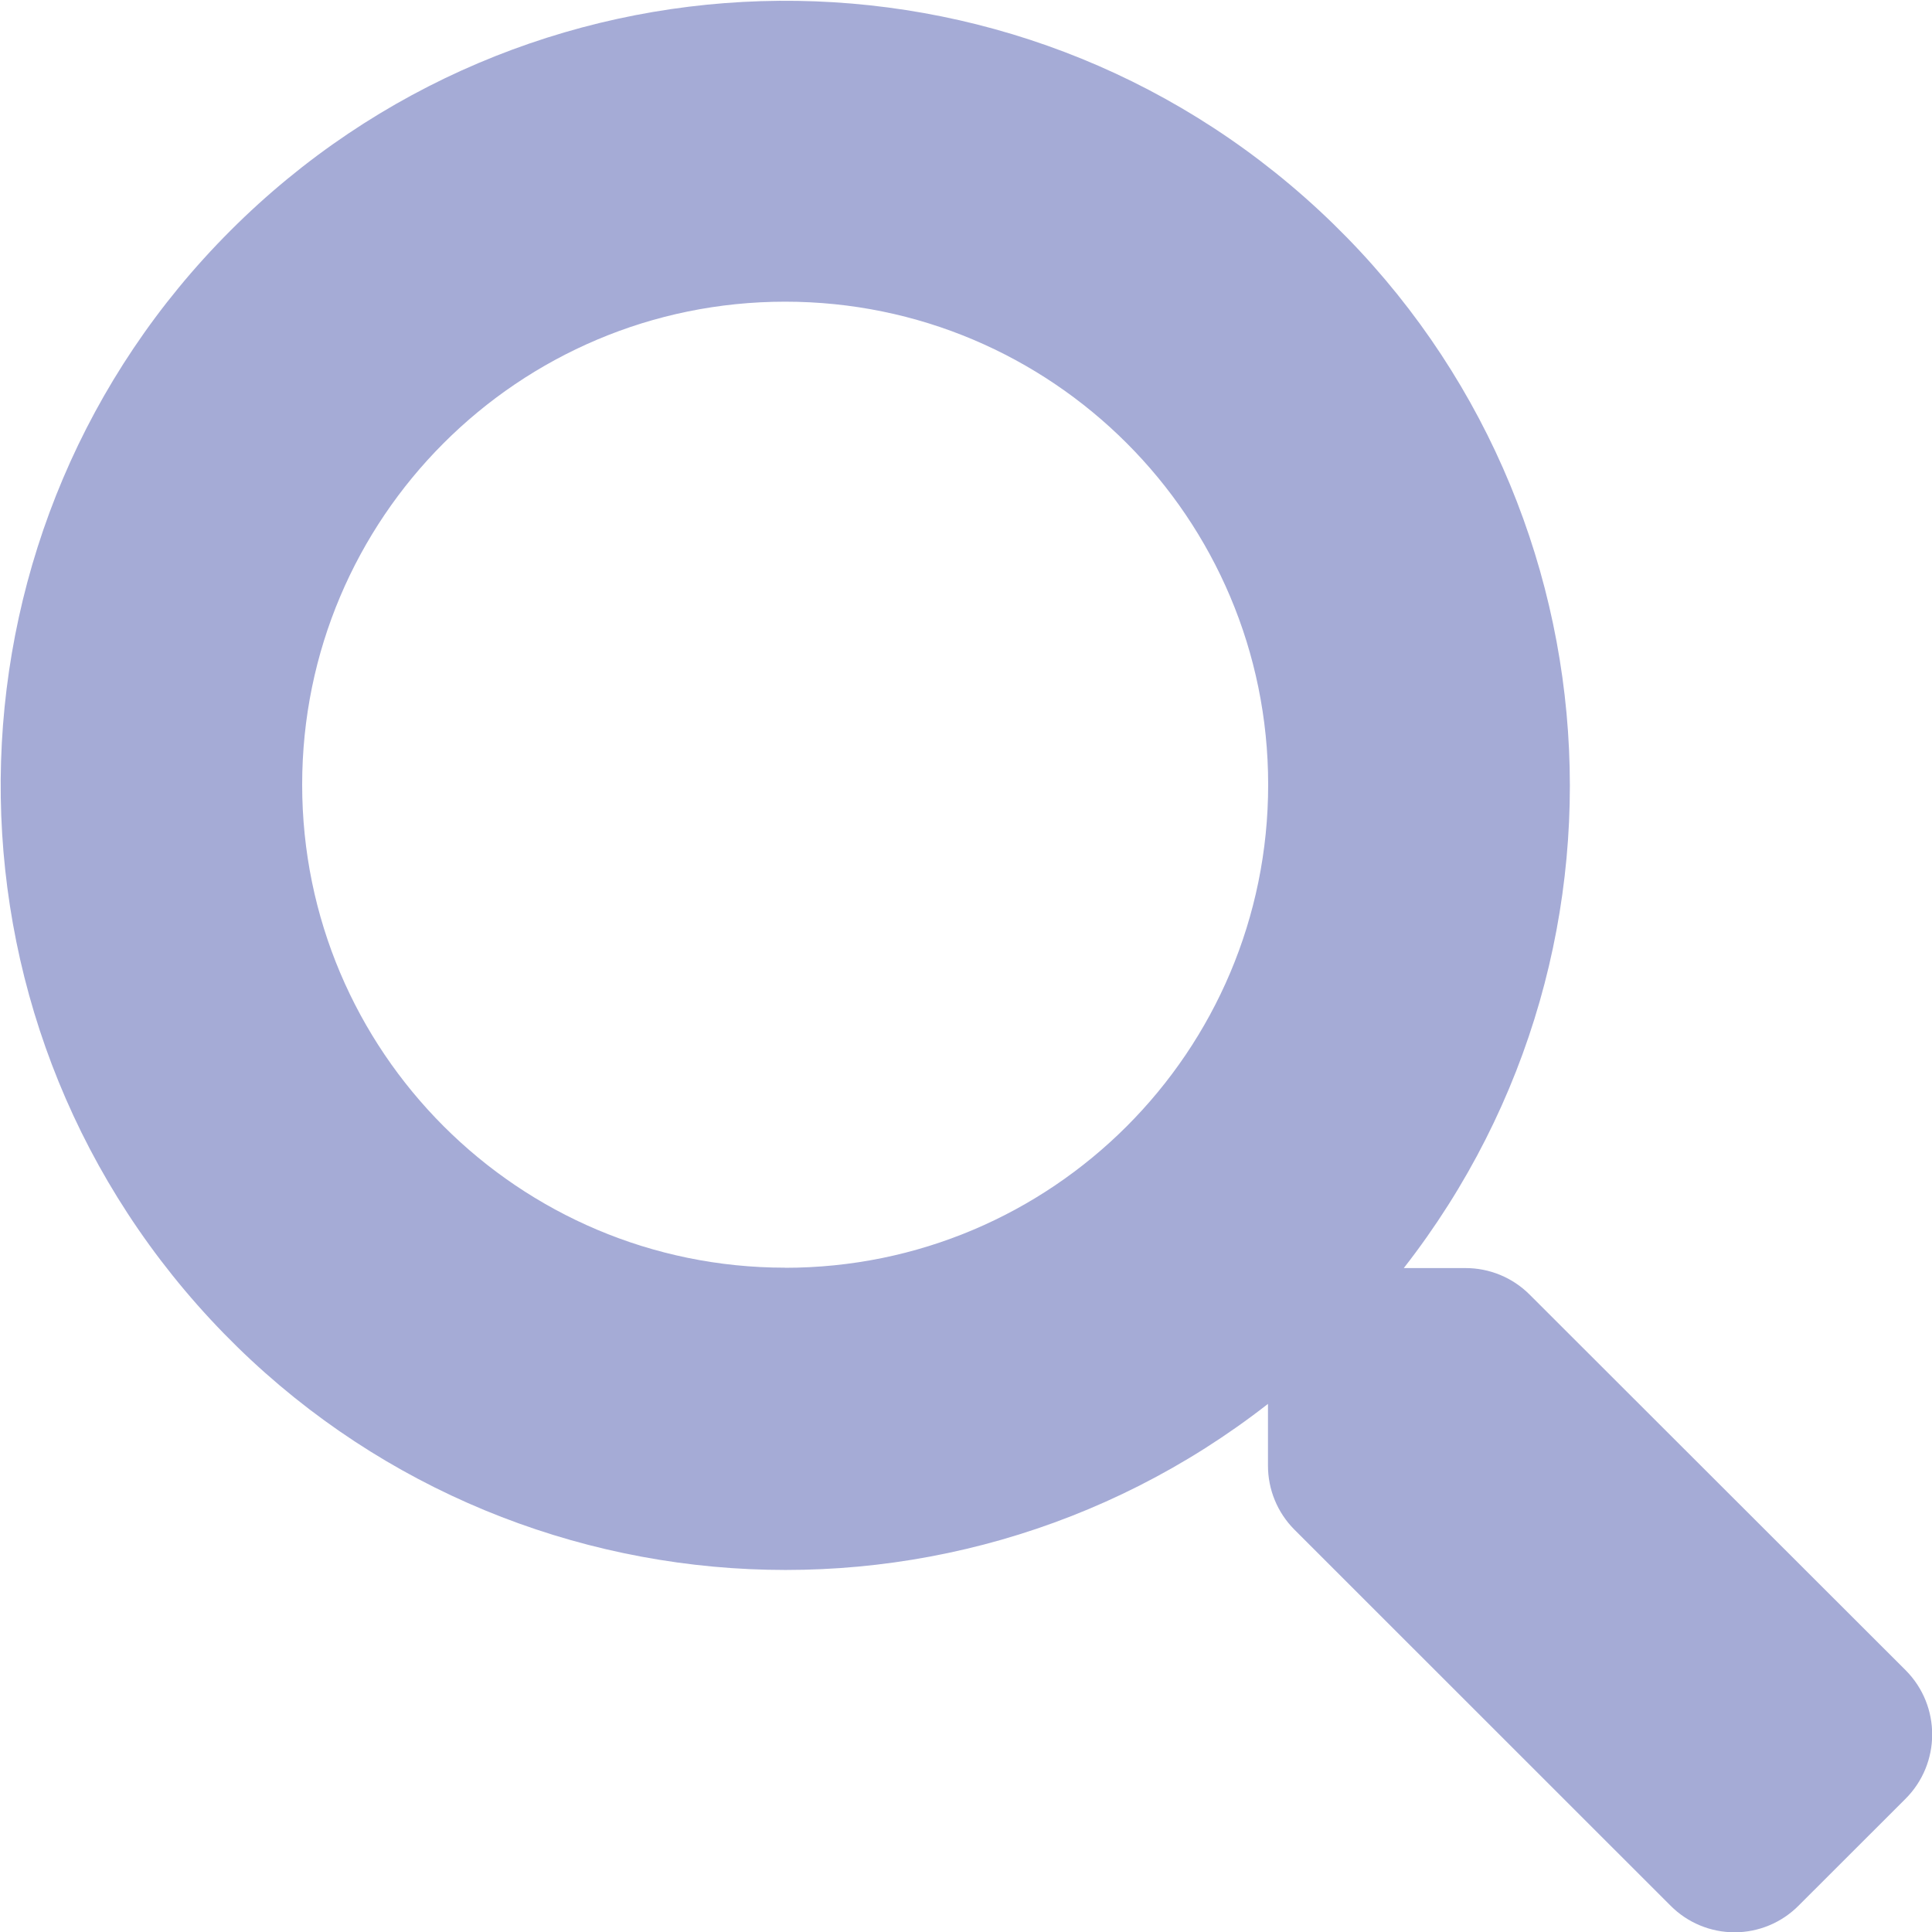
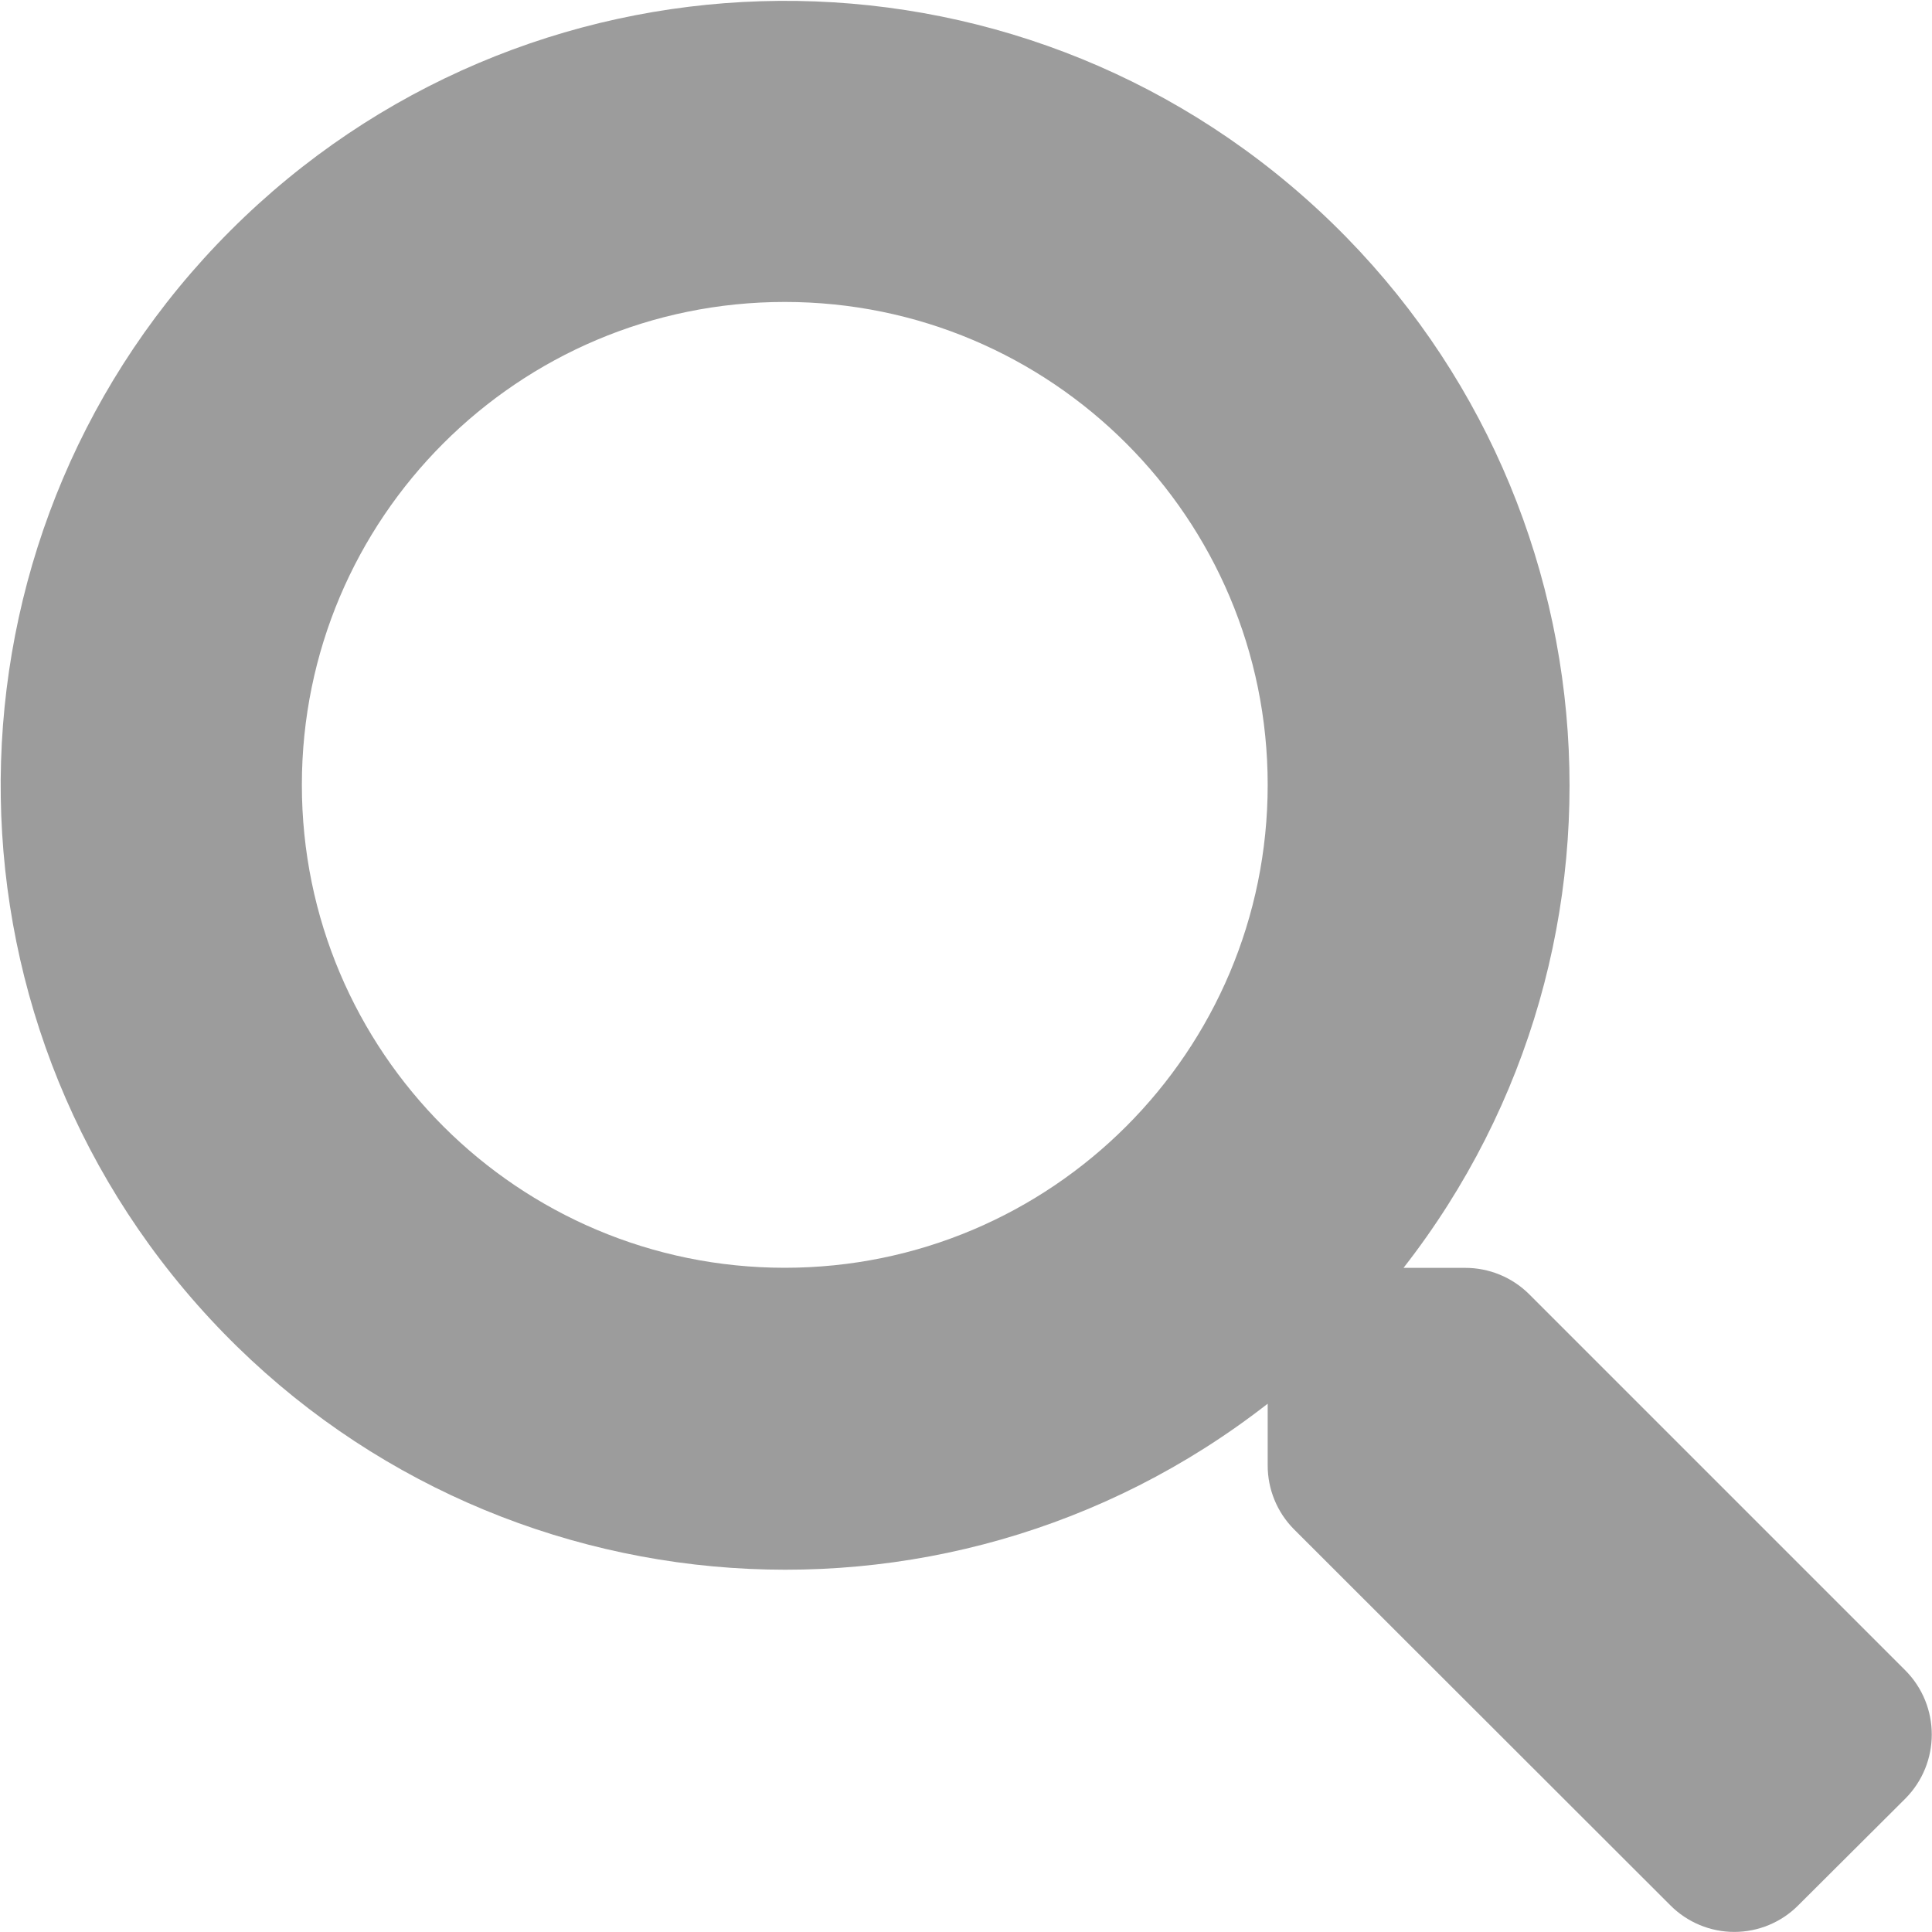
- <svg xmlns="http://www.w3.org/2000/svg" width="20" height="20" viewBox="0 0 20 20">
+ <svg xmlns="http://www.w3.org/2000/svg" width="22" height="22.004" viewBox="0 0 22 22.004">
  <defs>
-     <style>.a{fill:#a5abd6;}</style>
+     <style>.a{fill:#9c9c9c;}</style>
  </defs>
-   <path class="a" d="M19.728,17.291,15.833,13.4a.937.937,0,0,0-.664-.273h-.637a8.122,8.122,0,1,0-1.406,1.406v.637a.937.937,0,0,0,.273.664l3.895,3.894a.934.934,0,0,0,1.324,0l1.106-1.105A.942.942,0,0,0,19.728,17.291Zm-11.6-4.168a5,5,0,1,1,5-5A5,5,0,0,1,8.126,13.124Z" />
+   <path class="a" d="M21.7,19.024l-4.284-4.284a1.031,1.031,0,0,0-.731-.3h-.7a8.934,8.934,0,1,0-1.547,1.547v.7a1.031,1.031,0,0,0,.3.731L19.024,21.7a1.027,1.027,0,0,0,1.457,0L21.7,20.485A1.036,1.036,0,0,0,21.7,19.024ZM8.938,14.439a5.5,5.5,0,1,1,5.5-5.5A5.5,5.5,0,0,1,8.938,14.439Z" />
</svg>
